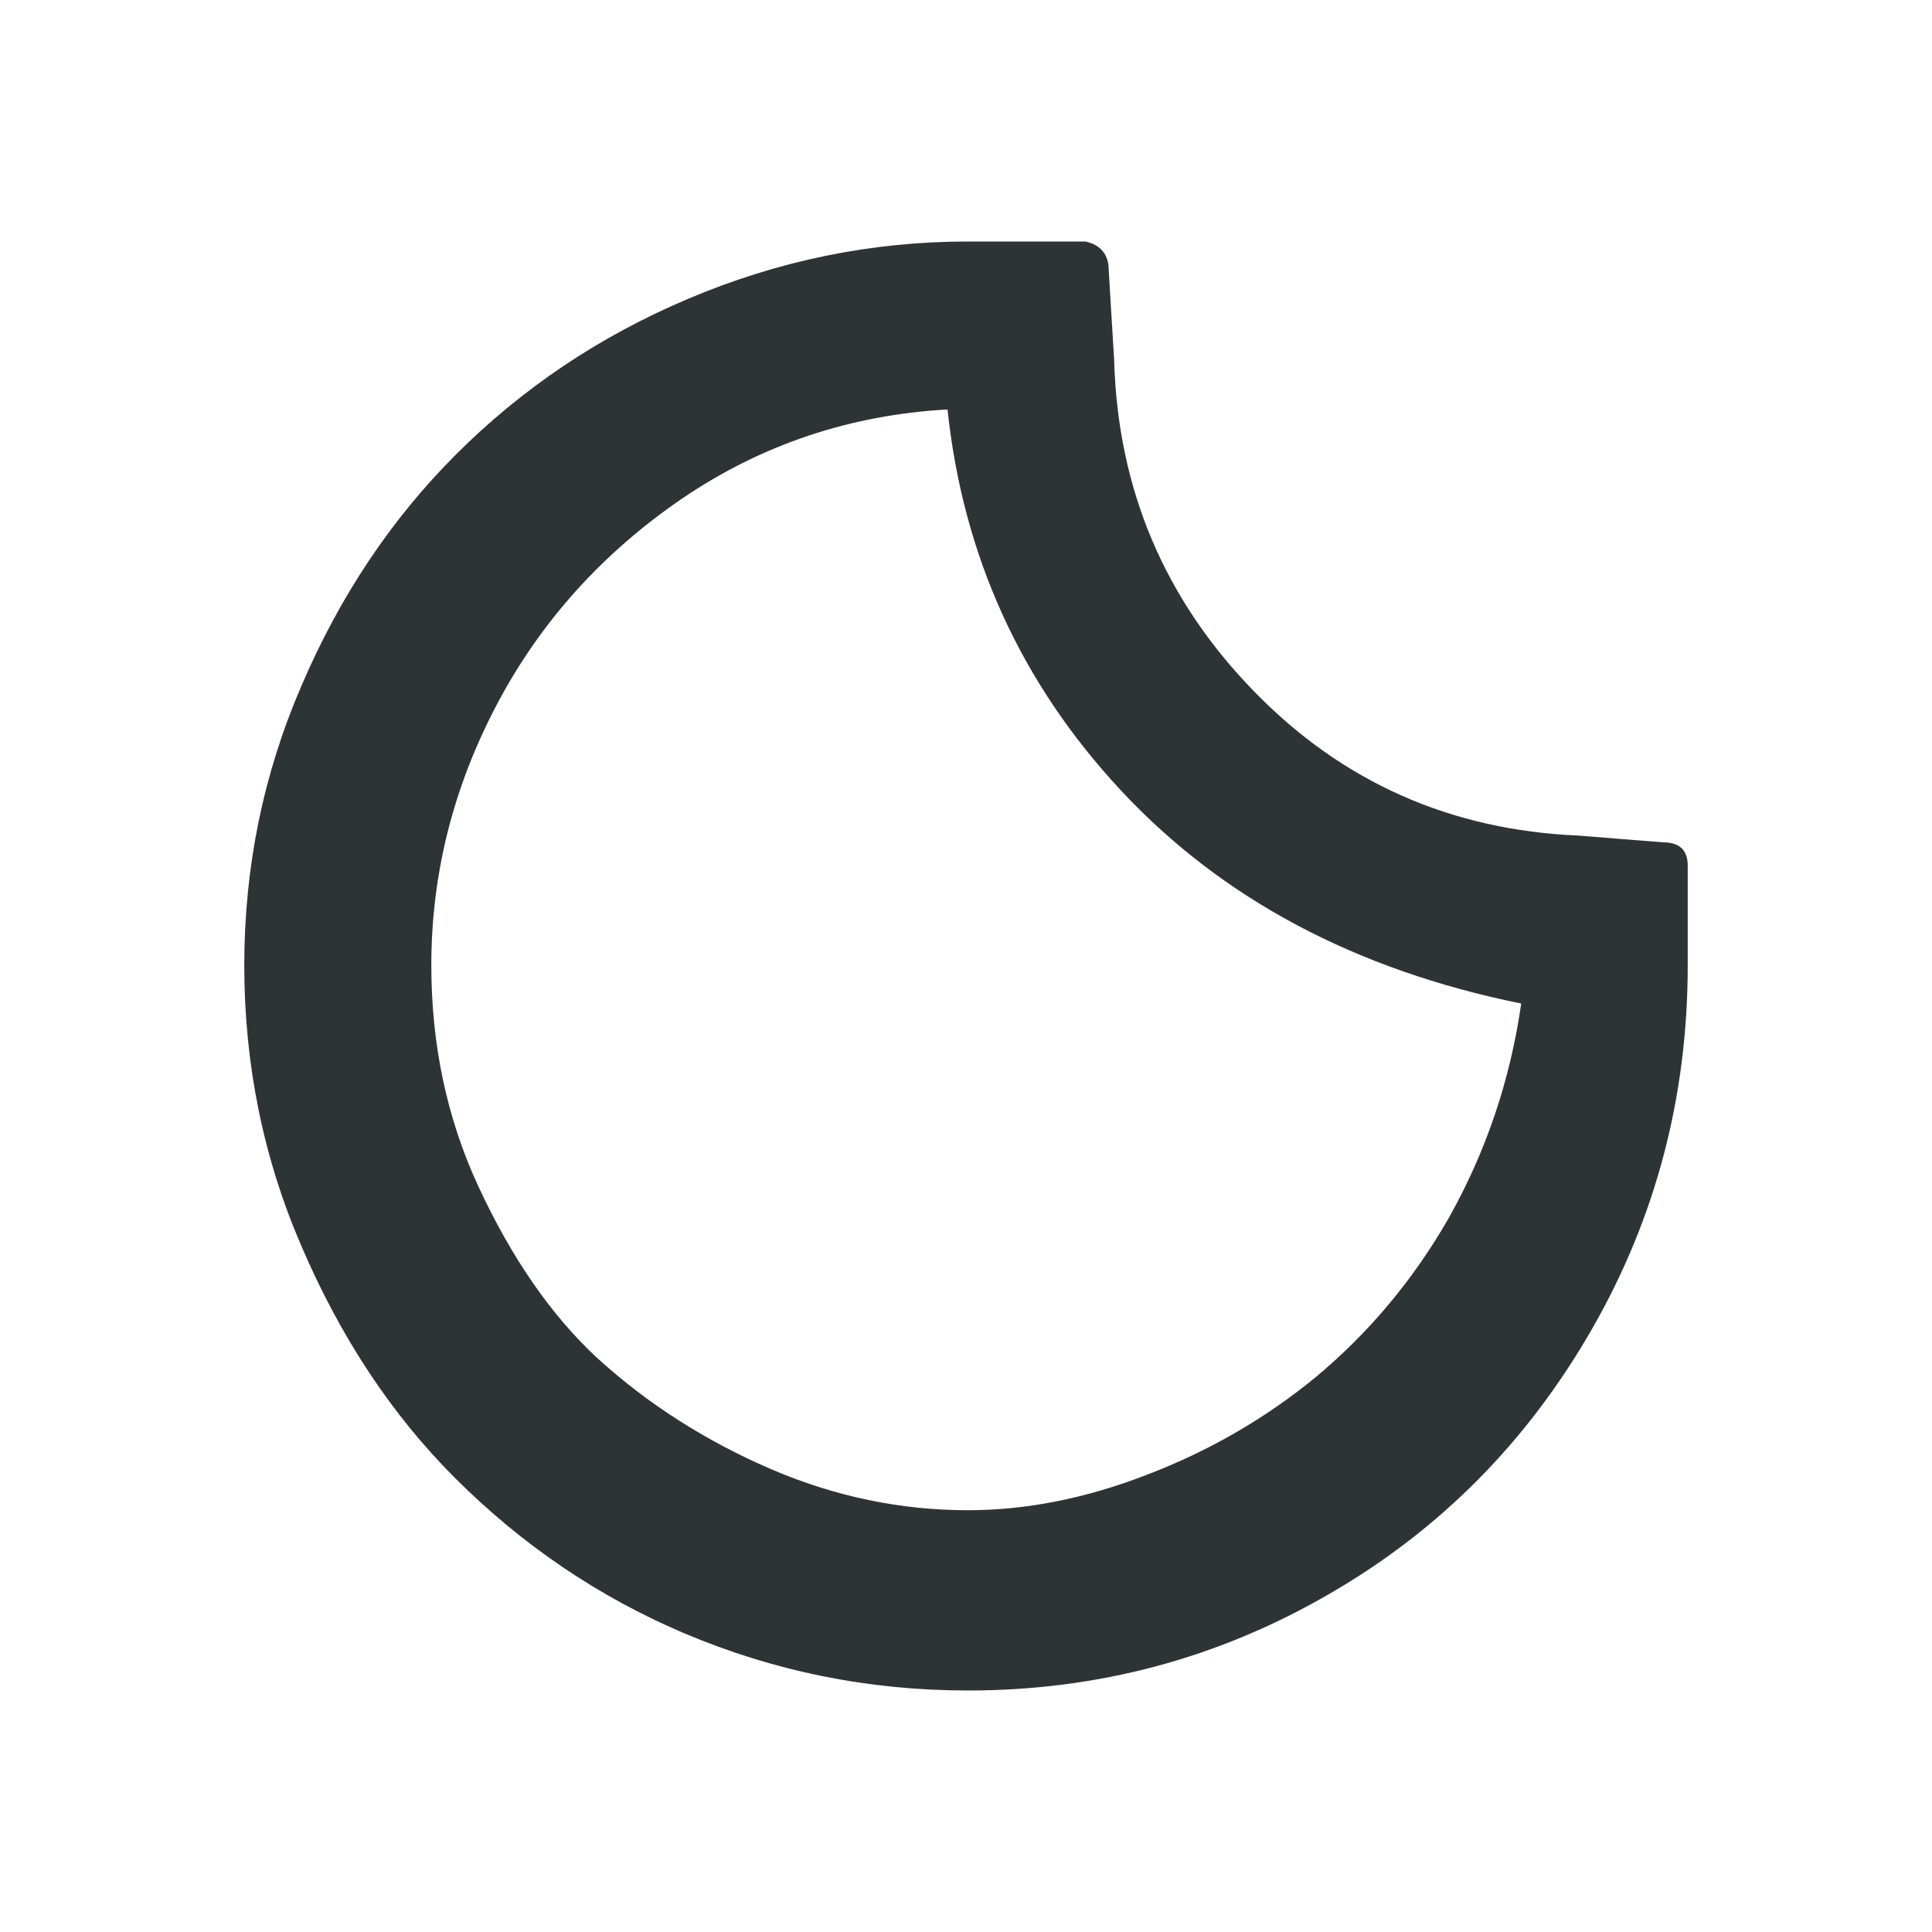
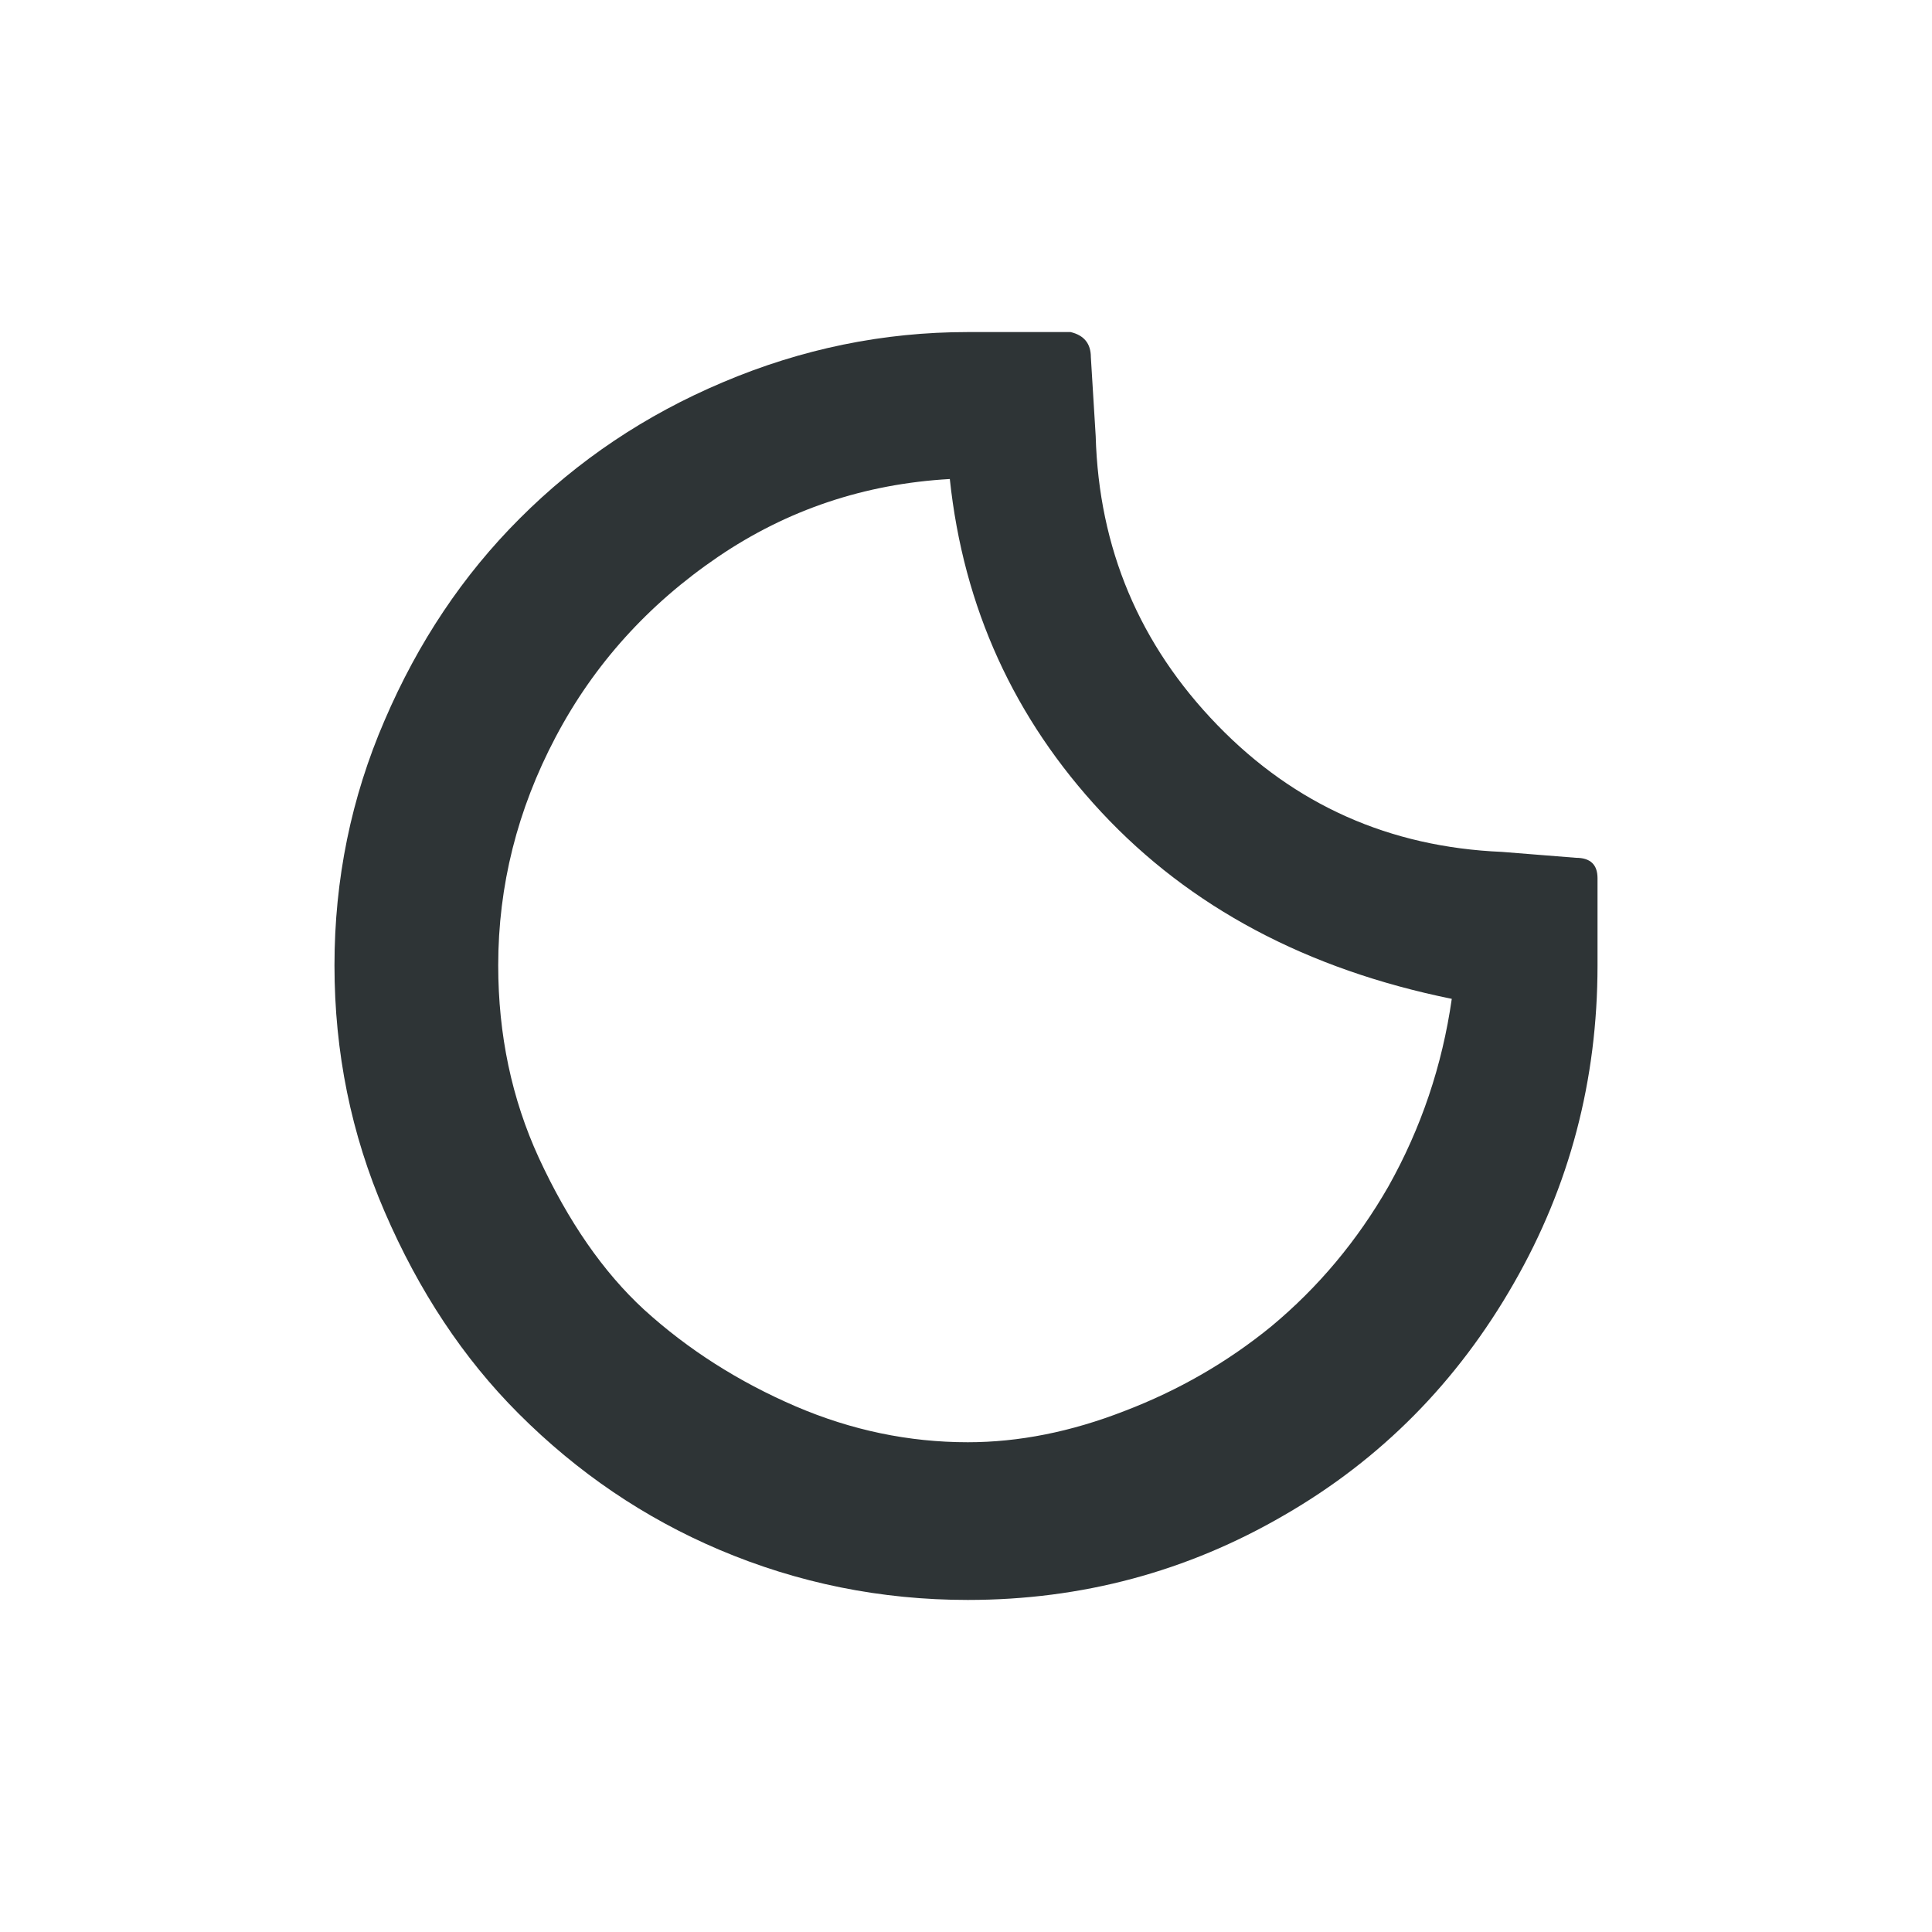
<svg xmlns="http://www.w3.org/2000/svg" width="16" height="16" viewBox="0 0 16 16">
-   <path fill="#2e3436" d="M2.023 7.994Q2.023 6.773 2.498 5.676Q2.973 4.567 3.776 3.764Q4.601 2.939 5.698 2.475Q6.818 2 8.017 2H8.99Q9.182 2.045 9.182 2.238L9.227 2.984Q9.272 4.579 10.381 5.721Q11.478 6.852 13.073 6.92L13.774 6.976Q13.977 6.976 13.977 7.169V7.994Q13.977 9.623 13.186 11.003Q12.383 12.405 11.014 13.197Q9.634 14 8.017 14Q6.784 14 5.664 13.525Q4.601 13.073 3.764 12.236Q2.984 11.455 2.498 10.324Q2.023 9.227 2.023 7.994ZM3.572 7.994Q3.572 8.978 3.957 9.815Q4.375 10.72 4.952 11.252Q5.574 11.817 6.388 12.168Q7.18 12.507 8.017 12.507Q8.741 12.507 9.499 12.213Q10.268 11.919 10.89 11.41Q11.557 10.856 11.998 10.087Q12.462 9.261 12.598 8.311Q10.539 7.893 9.284 6.547Q8.04 5.212 7.847 3.391Q6.637 3.459 5.653 4.126Q4.658 4.805 4.115 5.834Q3.572 6.863 3.572 7.994Z" />
+   <path fill="#2e3436" d="M2.77 7.995Q2.77 6.926 3.185 5.966Q3.601 4.996 4.304 4.294Q5.026 3.571 5.986 3.166Q6.966 2.75 8.015 2.75H8.866Q9.034 2.79 9.034 2.958L9.074 3.611Q9.113 5.006 10.083 6.006Q11.043 6.996 12.439 7.055L13.052 7.104Q13.23 7.104 13.23 7.273V7.995Q13.23 9.42 12.537 10.627Q11.835 11.855 10.637 12.547Q9.43 13.25 8.015 13.25Q6.936 13.25 5.956 12.834Q5.026 12.439 4.294 11.706Q3.611 11.023 3.185 10.034Q2.77 9.074 2.77 7.995ZM4.126 7.995Q4.126 8.856 4.462 9.588Q4.828 10.38 5.333 10.845Q5.877 11.34 6.59 11.647Q7.283 11.944 8.015 11.944Q8.648 11.944 9.311 11.686Q9.984 11.429 10.529 10.984Q11.112 10.499 11.498 9.826Q11.904 9.103 12.023 8.272Q10.222 7.906 9.123 6.728Q8.035 5.561 7.866 3.967Q6.807 4.027 5.947 4.611Q5.076 5.204 4.601 6.105Q4.126 7.005 4.126 7.995Z" />
</svg>
